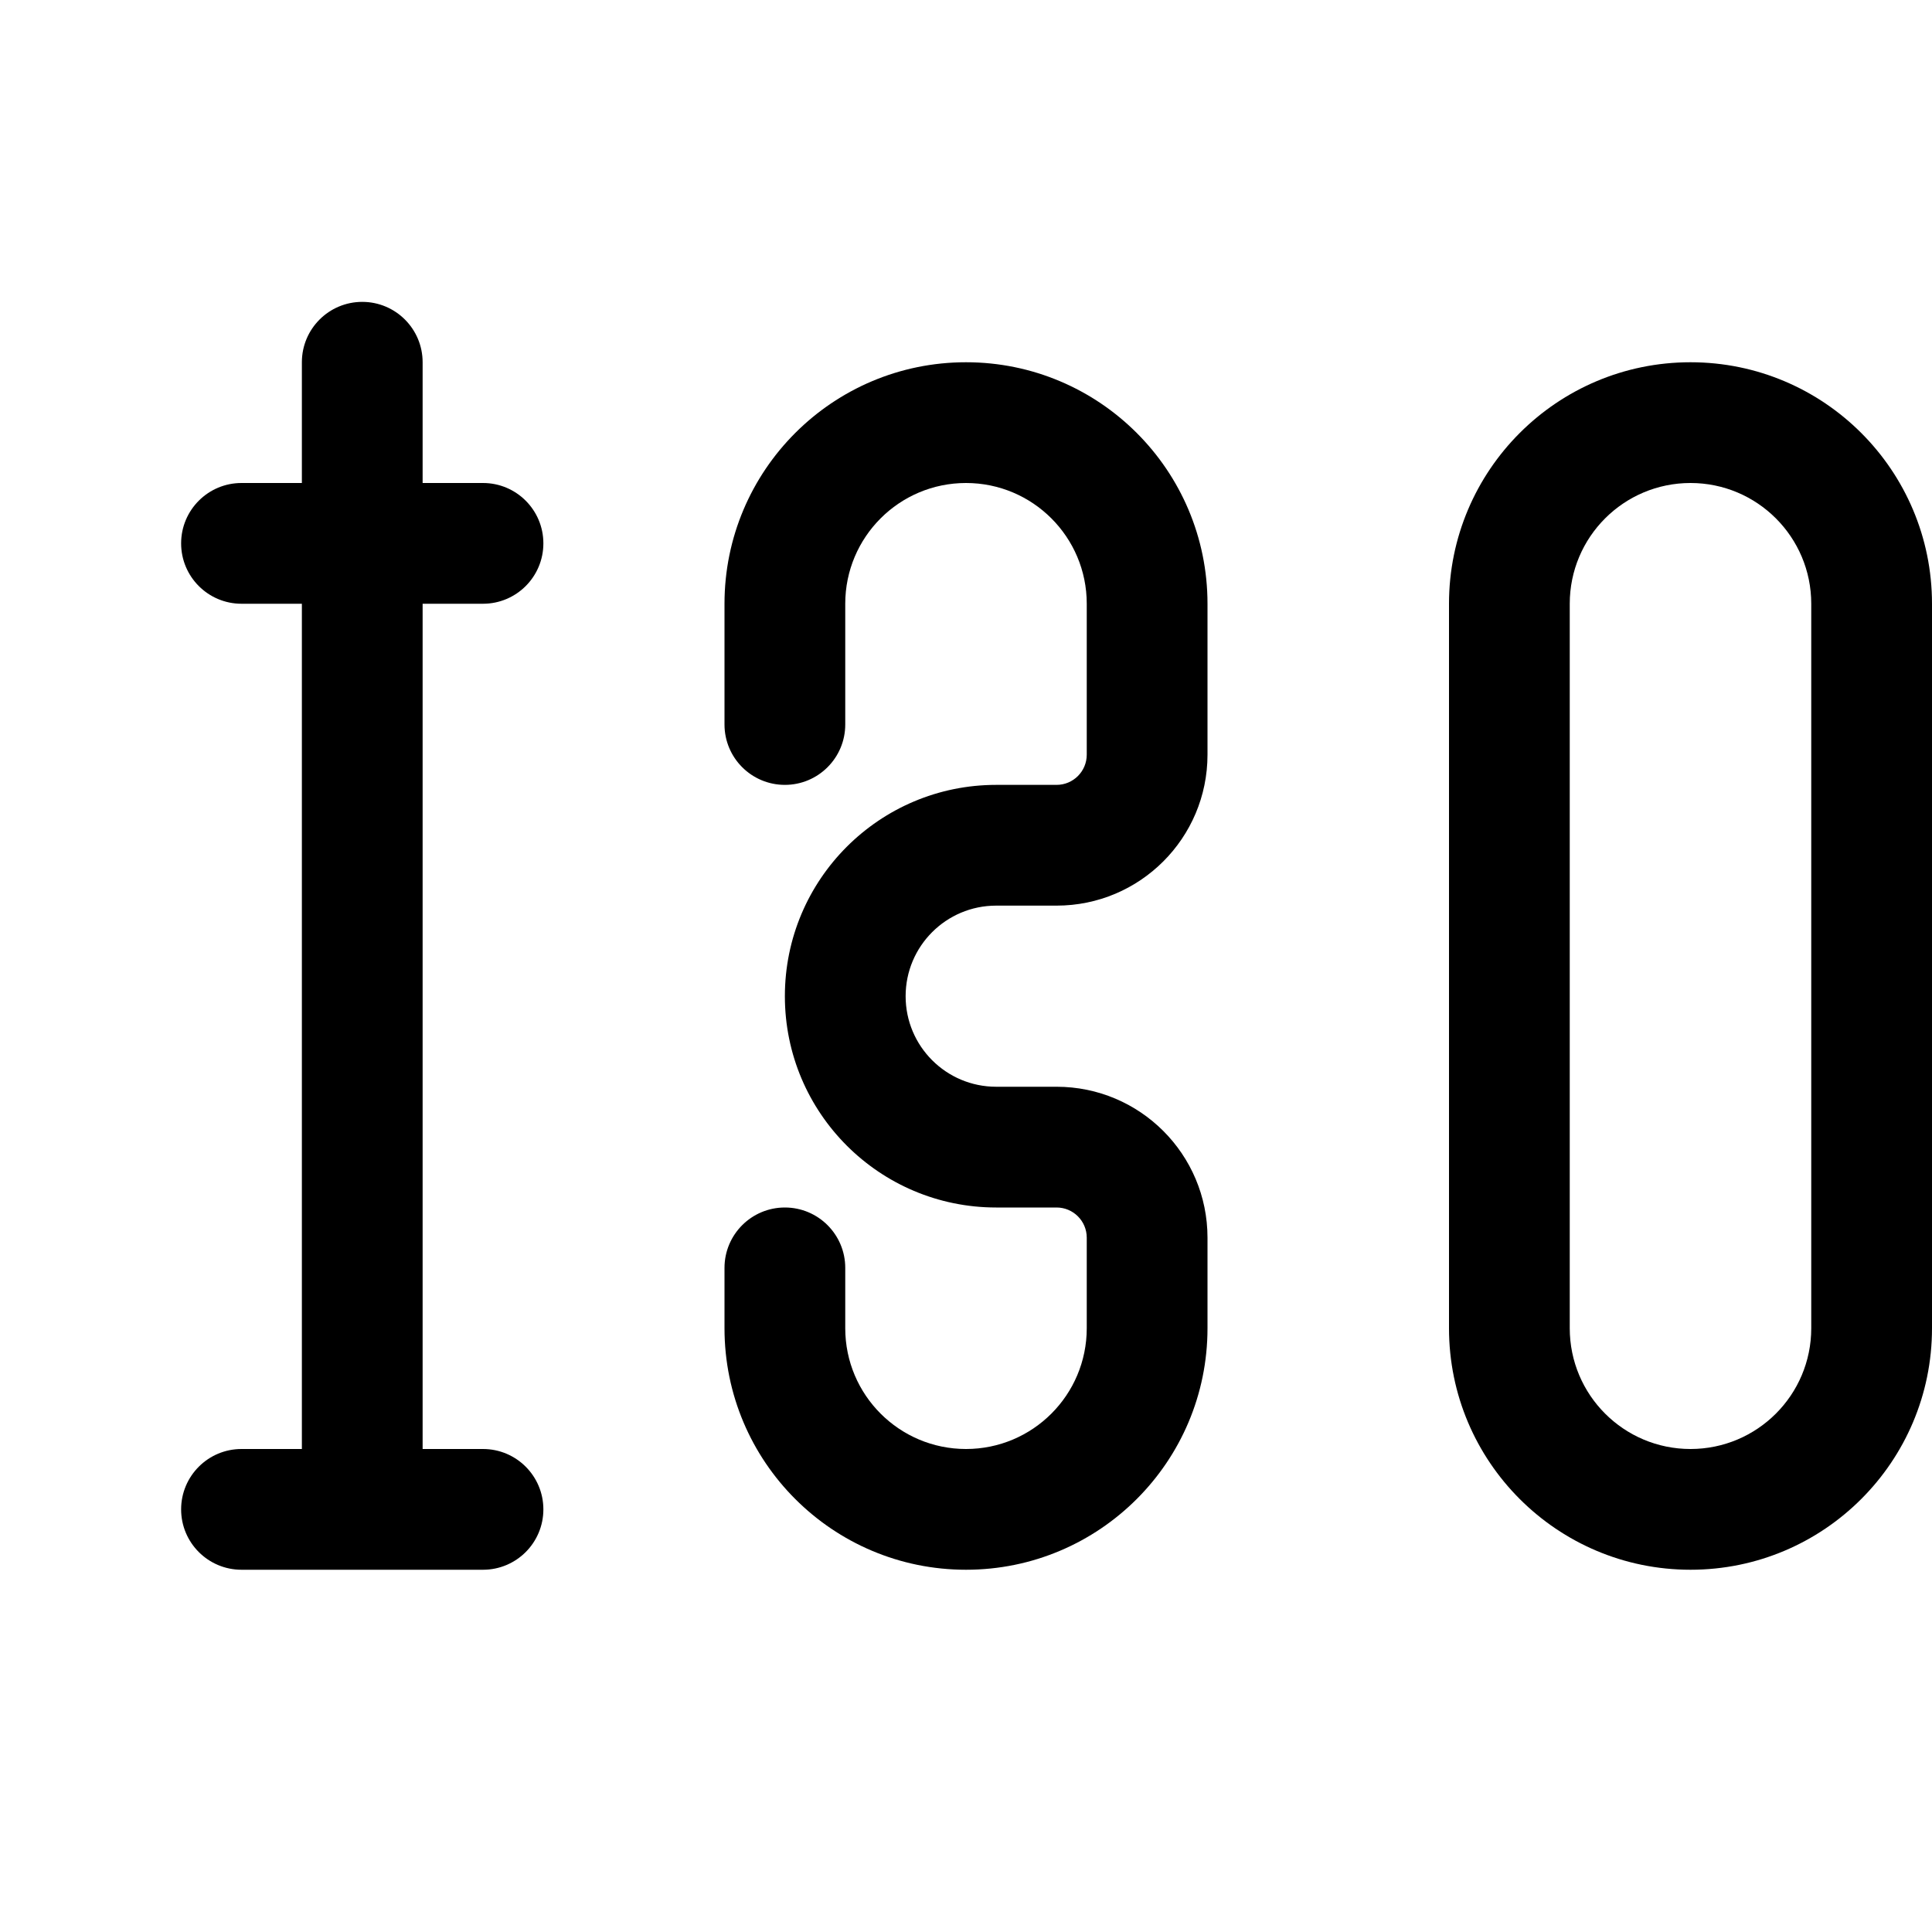
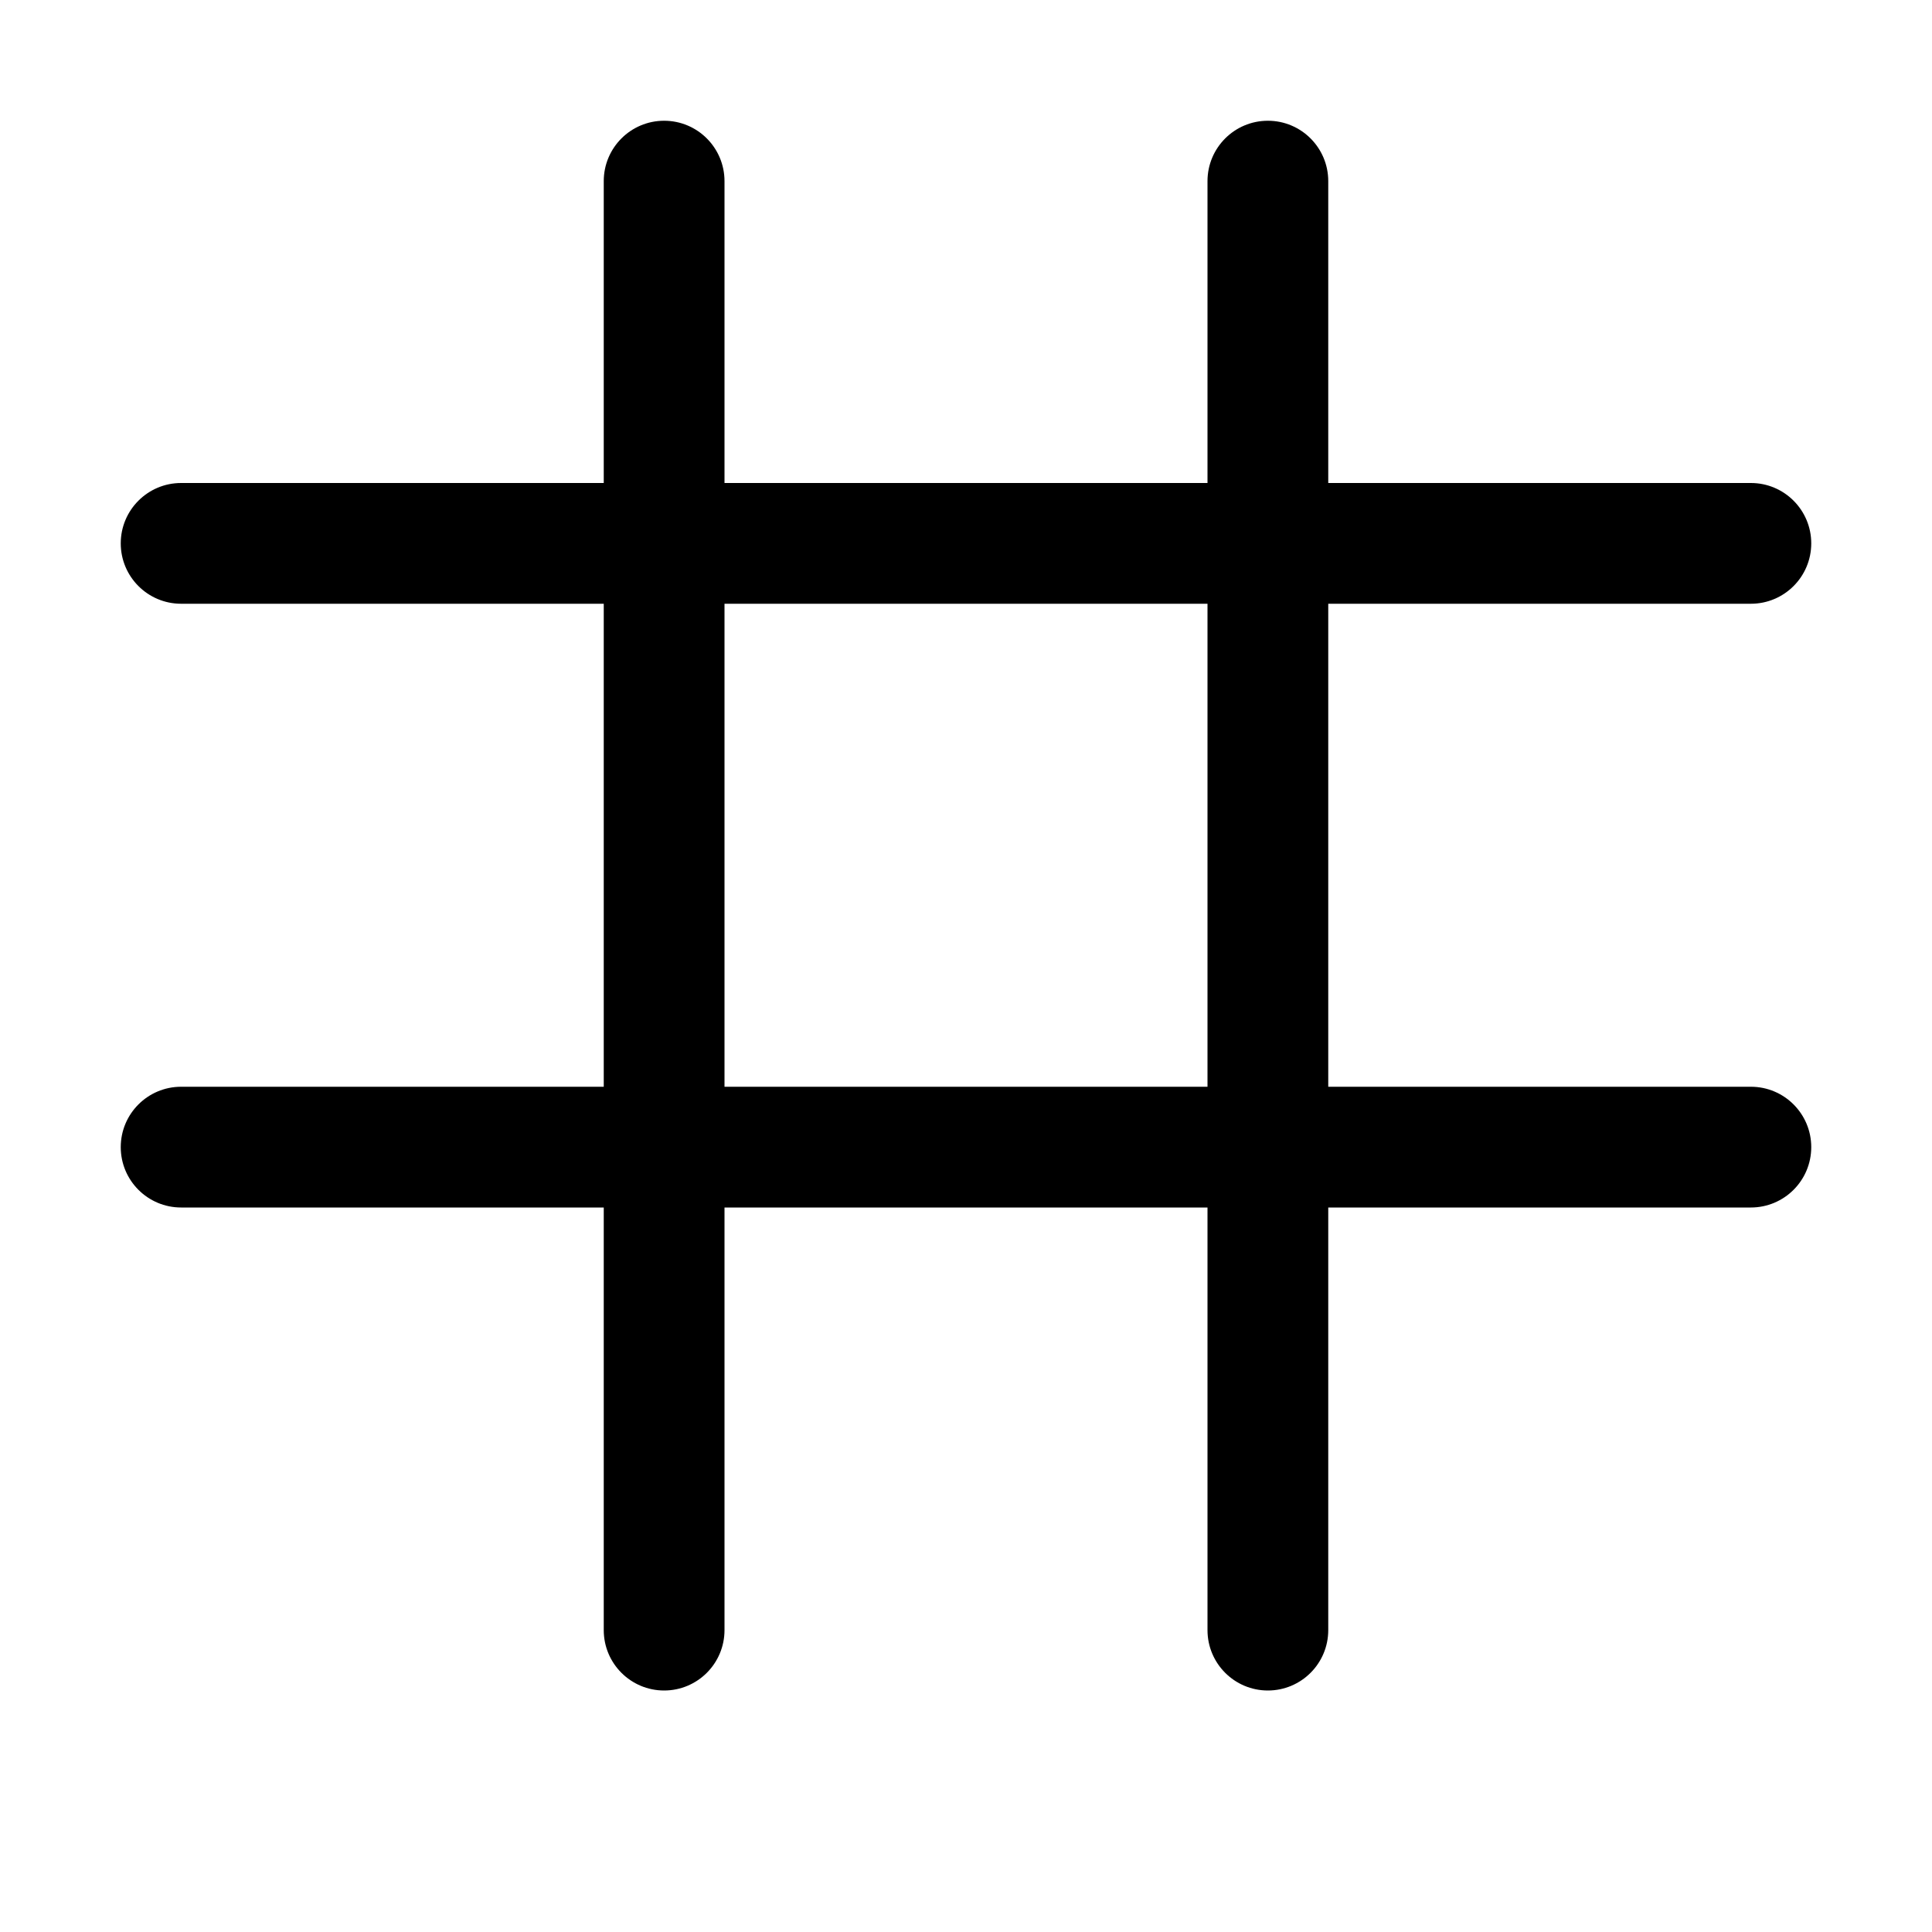
<svg xmlns="http://www.w3.org/2000/svg" width="32" height="32" fill="currentColor" viewBox="0 0 32 32">
-   <path d="M7 6a1 1 0 0 0-2 0v2H4a1 1 0 0 0 0 2h1v14H4a1 1 0 1 0 0 2h4a1 1 0 1 0 0-2H7V10h1a1 1 0 0 0 0-2H7V6Z" />
-   <path fill-rule="evenodd" d="M16 6a4 4 0 0 0-4 4v2a1 1 0 1 0 2 0v-2a2 2 0 1 1 4 0v2.5a.5.5 0 0 1-.5.5h-1a3.5 3.5 0 1 0 0 7h1a.5.5 0 0 1 .5.5V22a2 2 0 1 1-4 0v-1a1 1 0 1 0-2 0v1a4 4 0 0 0 8 0v-1.5a2.5 2.5 0 0 0-2.5-2.5h-1a1.5 1.5 0 0 1 0-3h1a2.5 2.5 0 0 0 2.5-2.5V10a4 4 0 0 0-4-4Z" clip-rule="evenodd" />
-   <path fill-rule="evenodd" d="M28 6a4 4 0 0 0-4 4v12a4 4 0 0 0 8 0V10a4 4 0 0 0-4-4Zm-2 4a2 2 0 1 1 4 0v12a2 2 0 1 1-4 0V10Z" clip-rule="evenodd" />
+   <path fill-rule="evenodd" d="M11 2a1 1 0 0 1 1 1v5h8V3a1 1 0 1 1 2 0v5h7a1 1 0 1 1 0 2h-7v8h7a1 1 0 1 1 0 2h-7v7a1 1 0 1 1-2 0v-7h-8v7a1 1 0 1 1-2 0v-7H3a1 1 0 1 1 0-2h7v-8H3a1 1 0 1 1 0-2h7V3a1 1 0 0 1 1-1Zm1 8v8h8v-8h-8Z" clip-rule="evenodd" />
</svg>
